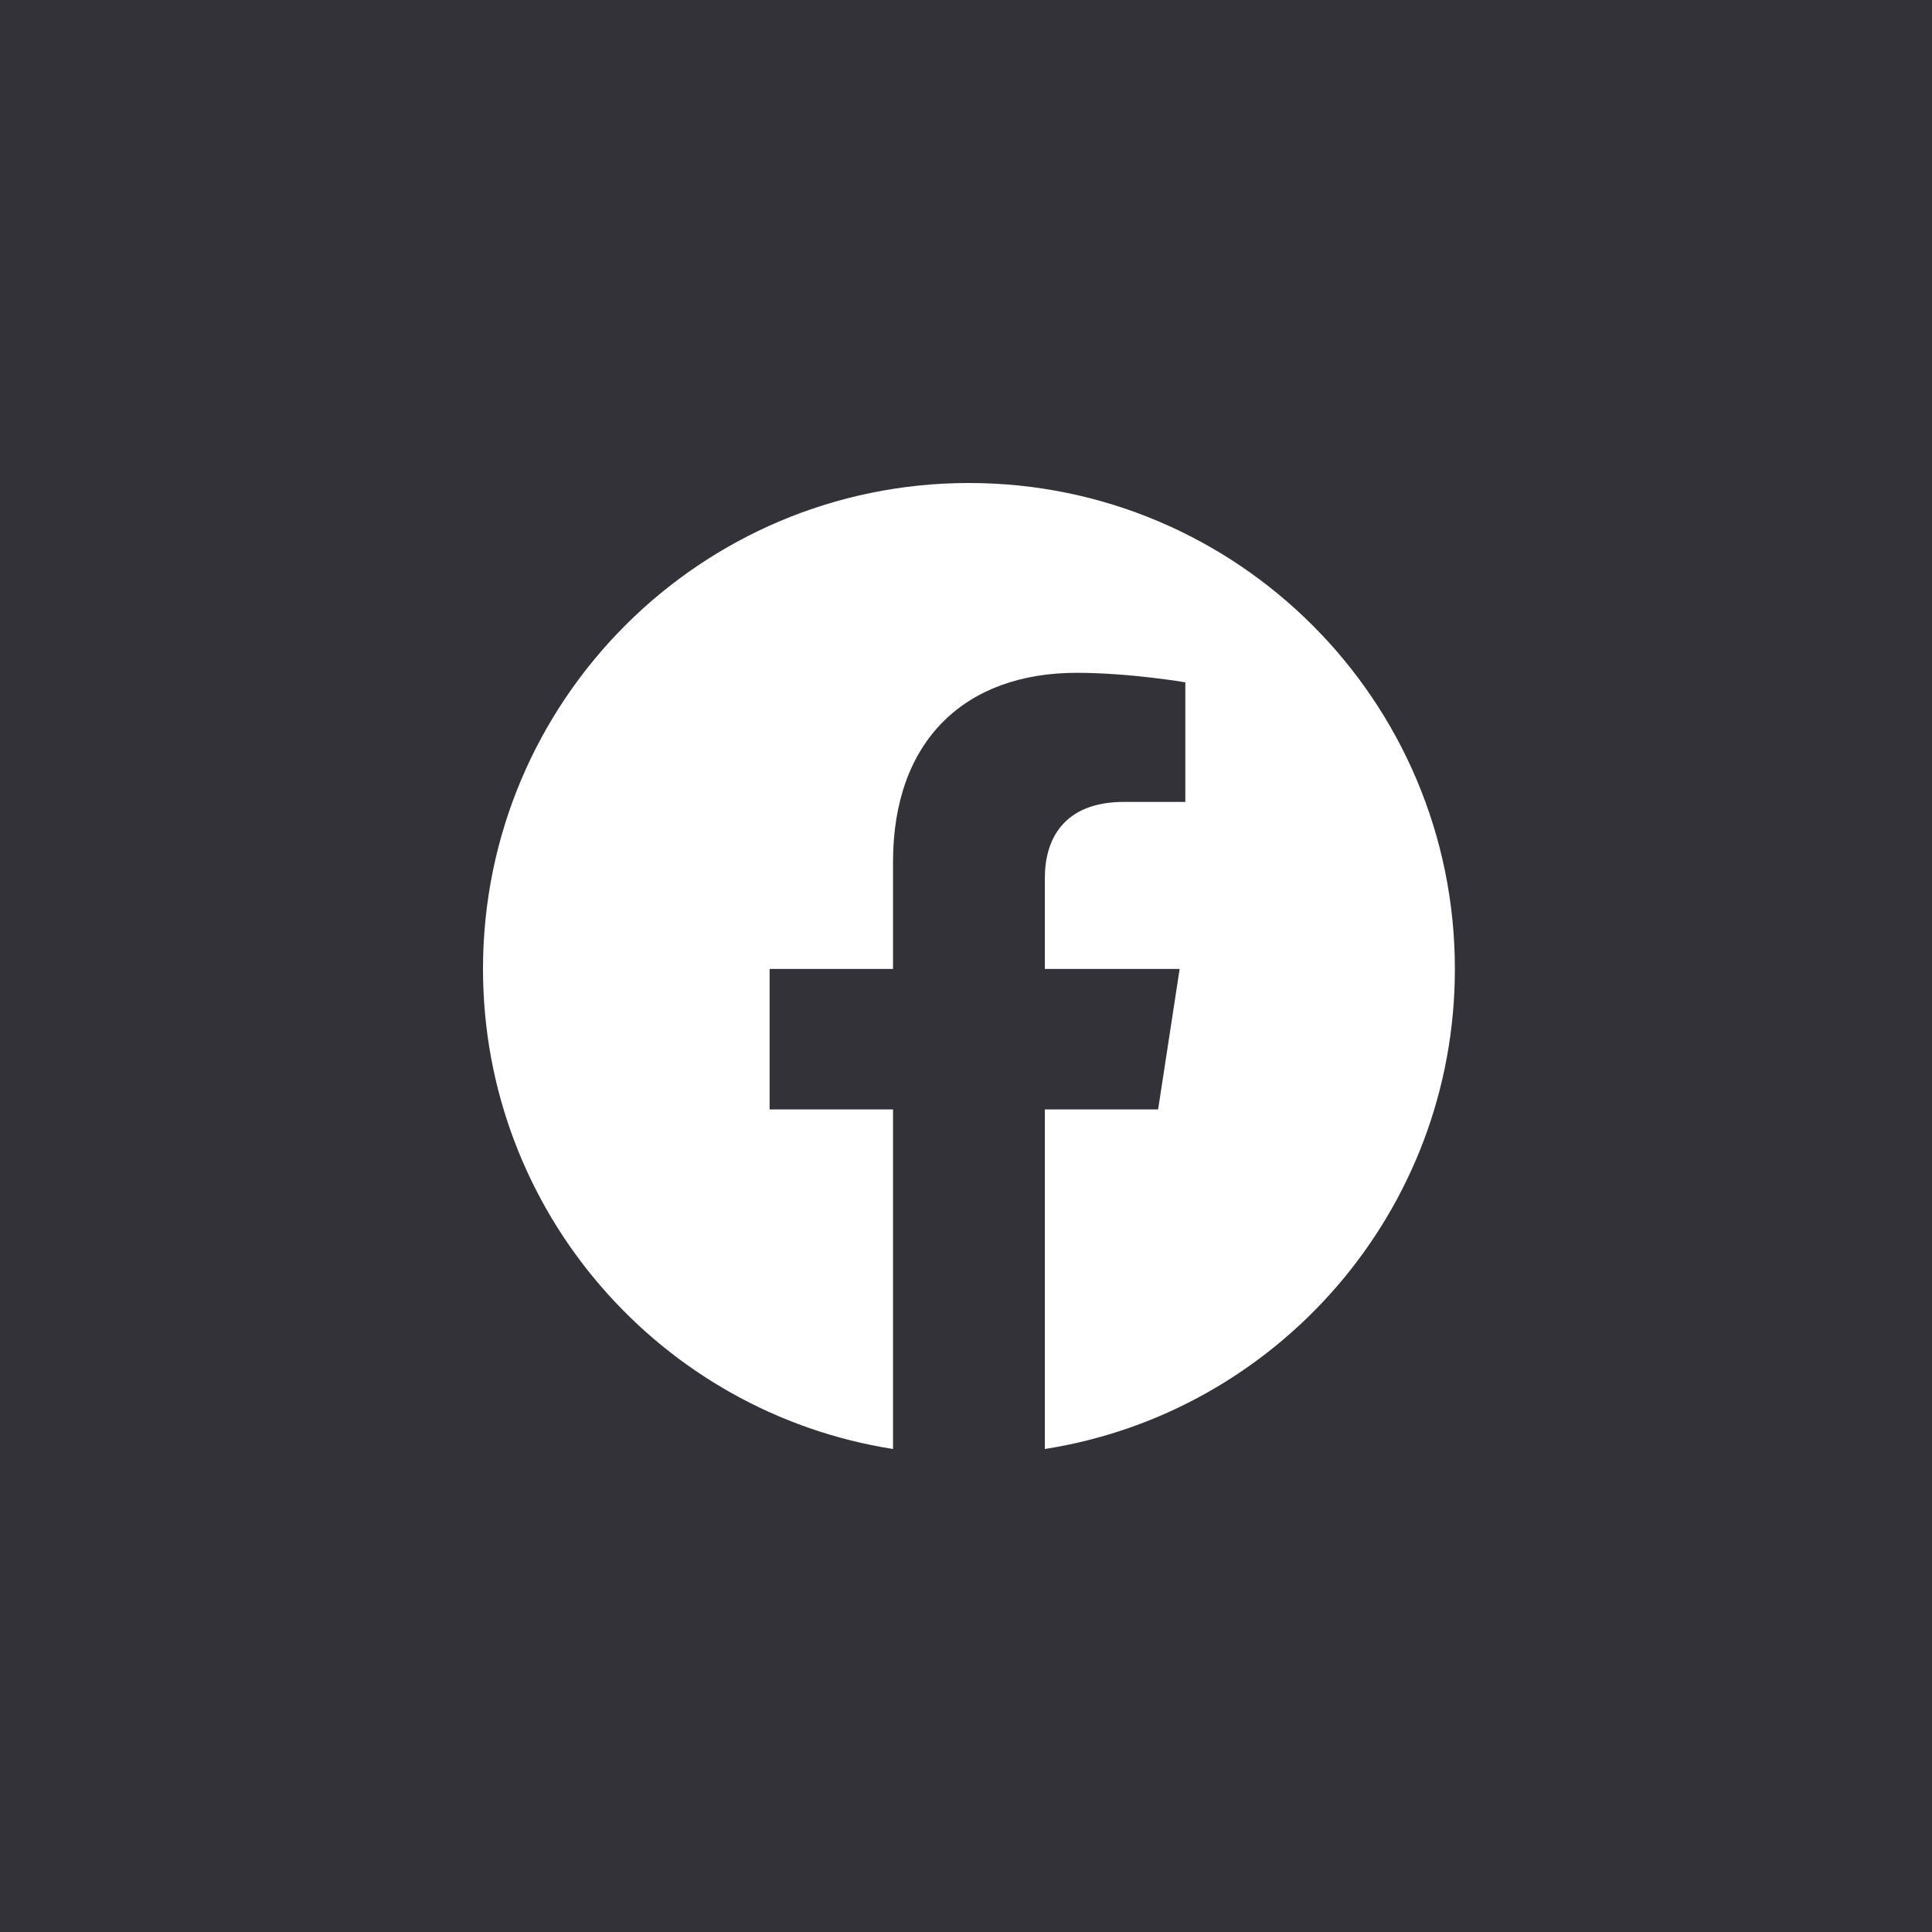
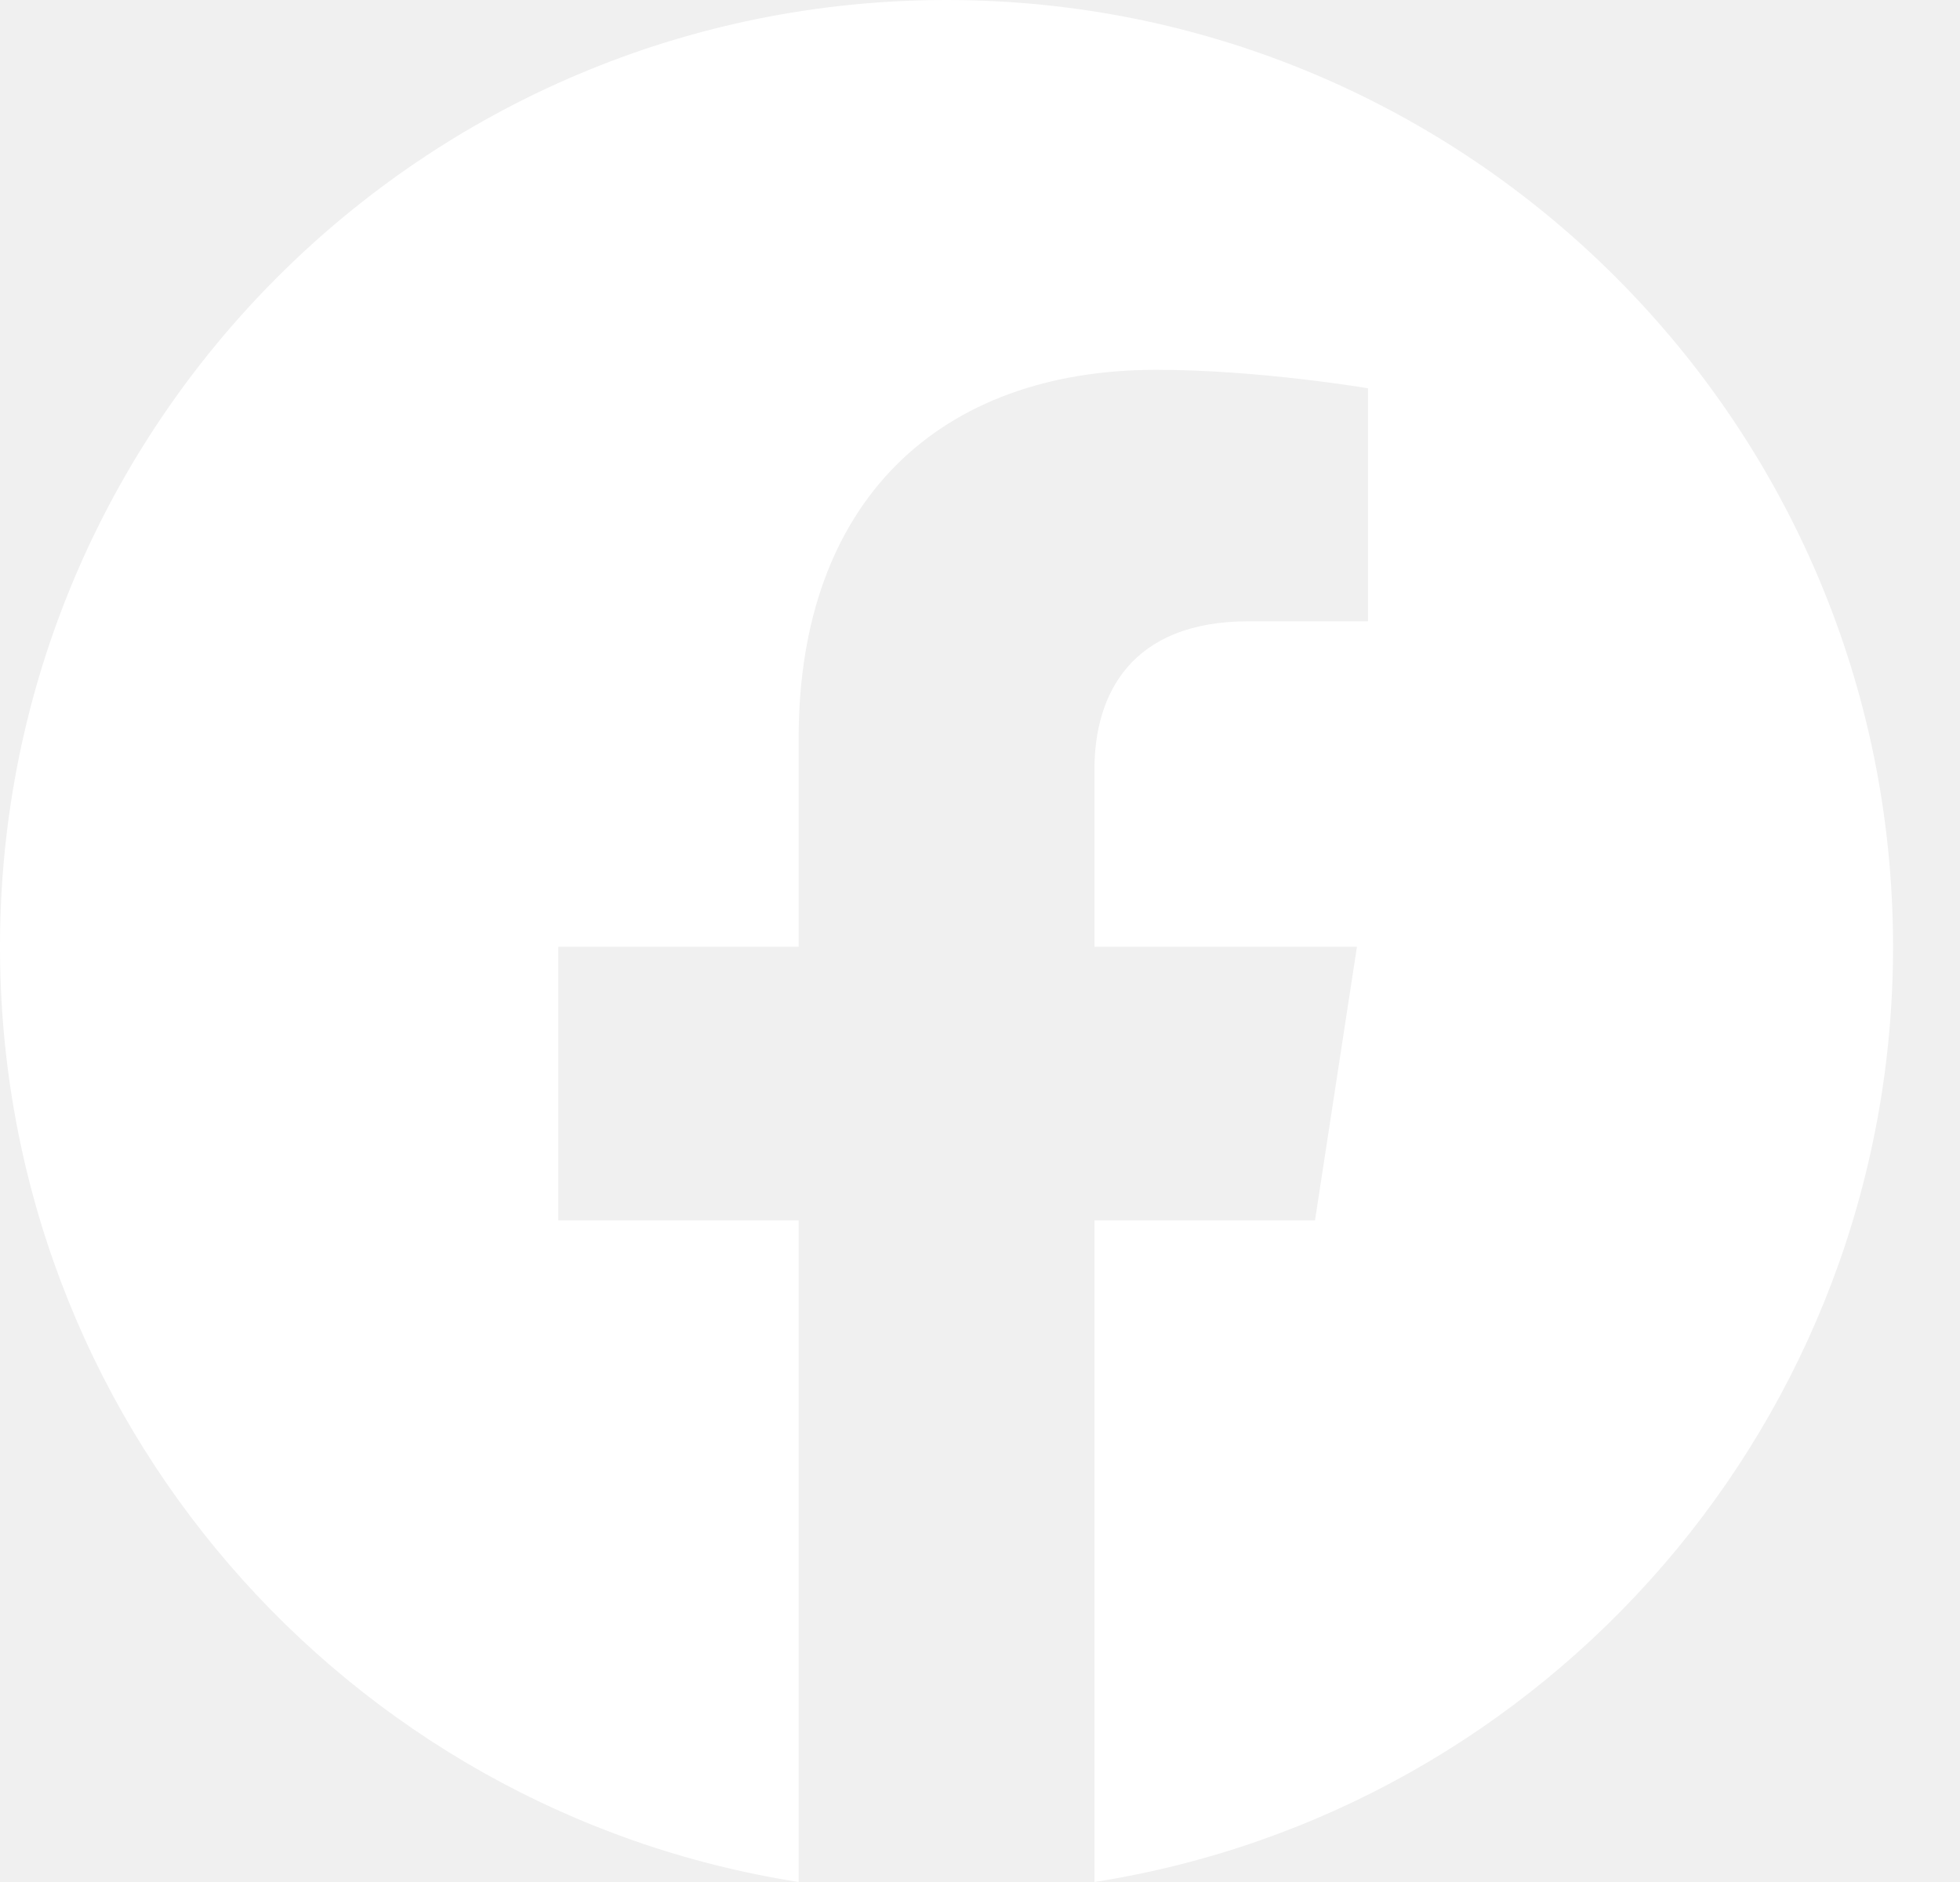
- <svg xmlns="http://www.w3.org/2000/svg" width="48" height="48" viewBox="0 0 48 48" fill="none">
-   <rect width="48" height="48" fill="#323238" />
-   <path d="M36.146 24.073C36.146 17.405 30.742 12 24.073 12C17.405 12 12 17.405 12 24.073C12 30.1 16.414 35.094 22.187 36V27.563H19.121V24.073H22.187V21.413C22.187 18.388 23.988 16.716 26.747 16.716C28.068 16.716 29.449 16.952 29.449 16.952V19.923H27.926C26.426 19.923 25.959 20.854 25.959 21.809V24.073H29.308L28.773 27.563H25.959V36C31.732 35.094 36.146 30.1 36.146 24.073Z" fill="white" />
+ <svg xmlns="http://www.w3.org/2000/svg" width="25" height="24" viewBox="0 0 25 24" fill="none">
+   <path d="M24.146 12.073C24.146 5.405 18.742 0 12.073 0C5.405 0 0 5.405 0 12.073C0 18.1 4.414 23.095 10.187 24V15.563H7.121V12.073H10.187V9.413C10.187 6.388 11.988 4.716 14.747 4.716C16.068 4.716 17.449 4.952 17.449 4.952V7.923H15.926C14.426 7.923 13.96 8.854 13.96 9.809V12.073H17.308L16.773 15.563H13.96V24C19.732 23.095 24.146 18.1 24.146 12.073Z" fill="white" />
</svg>
